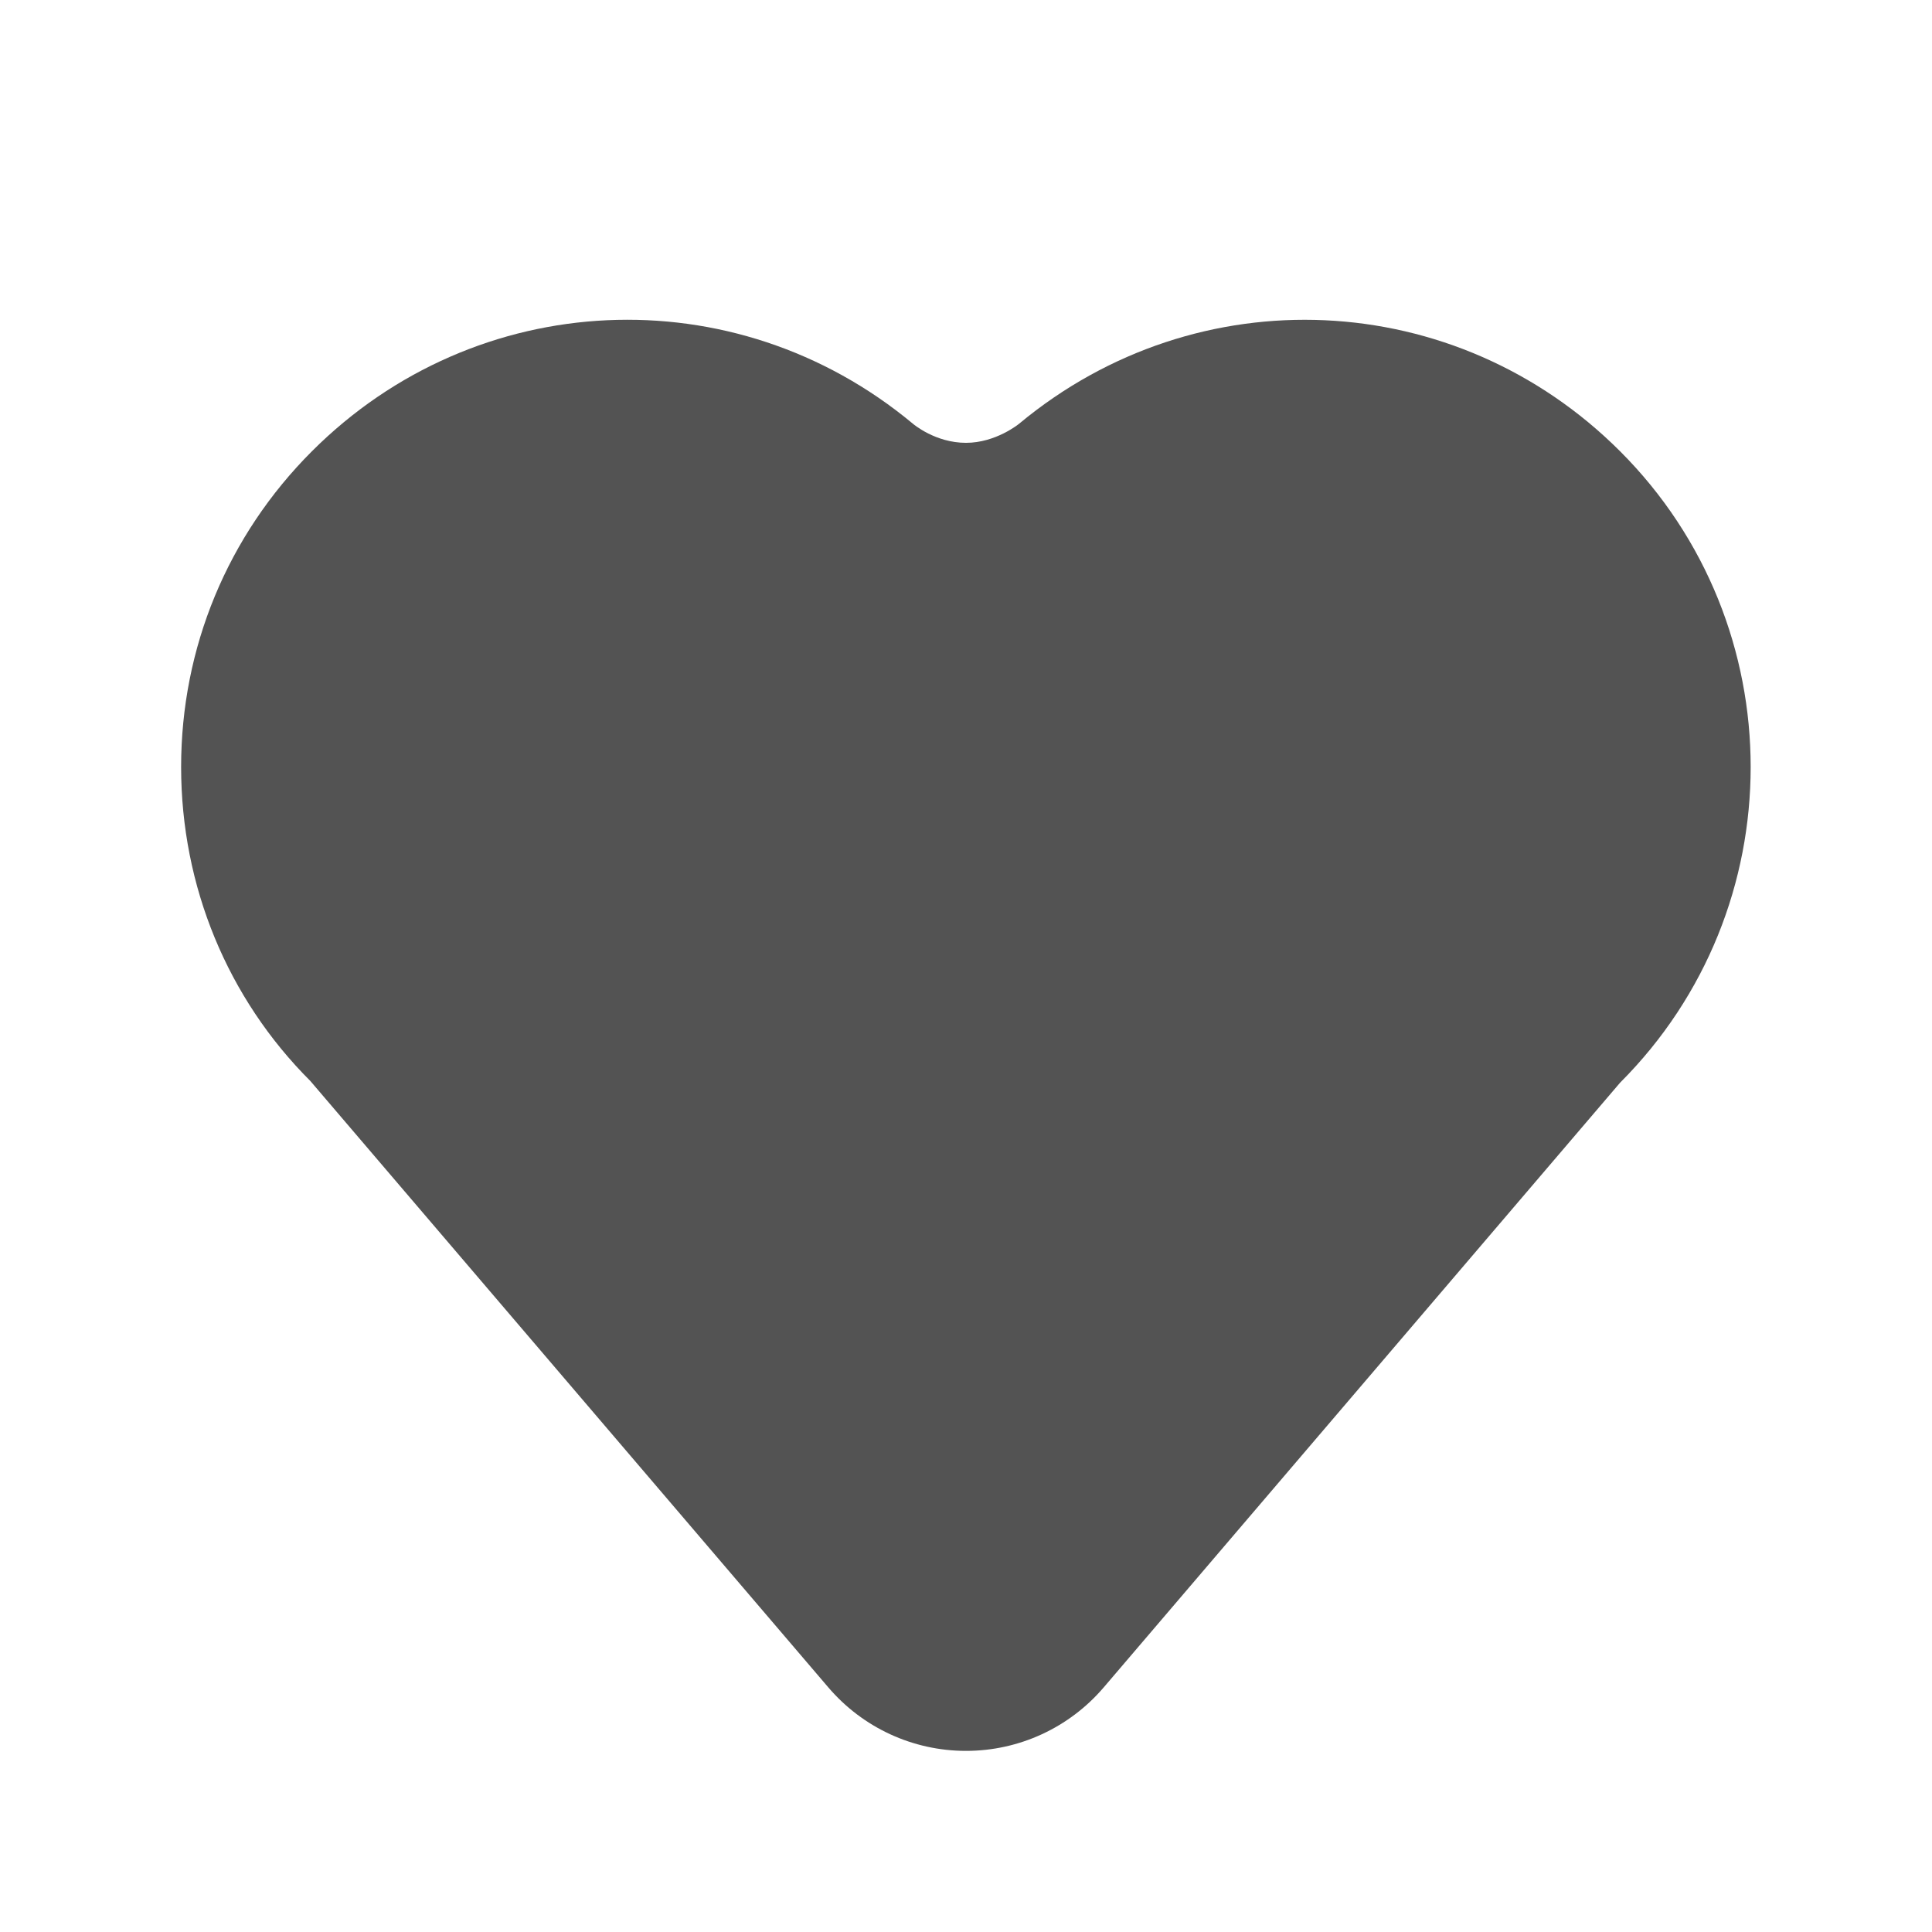
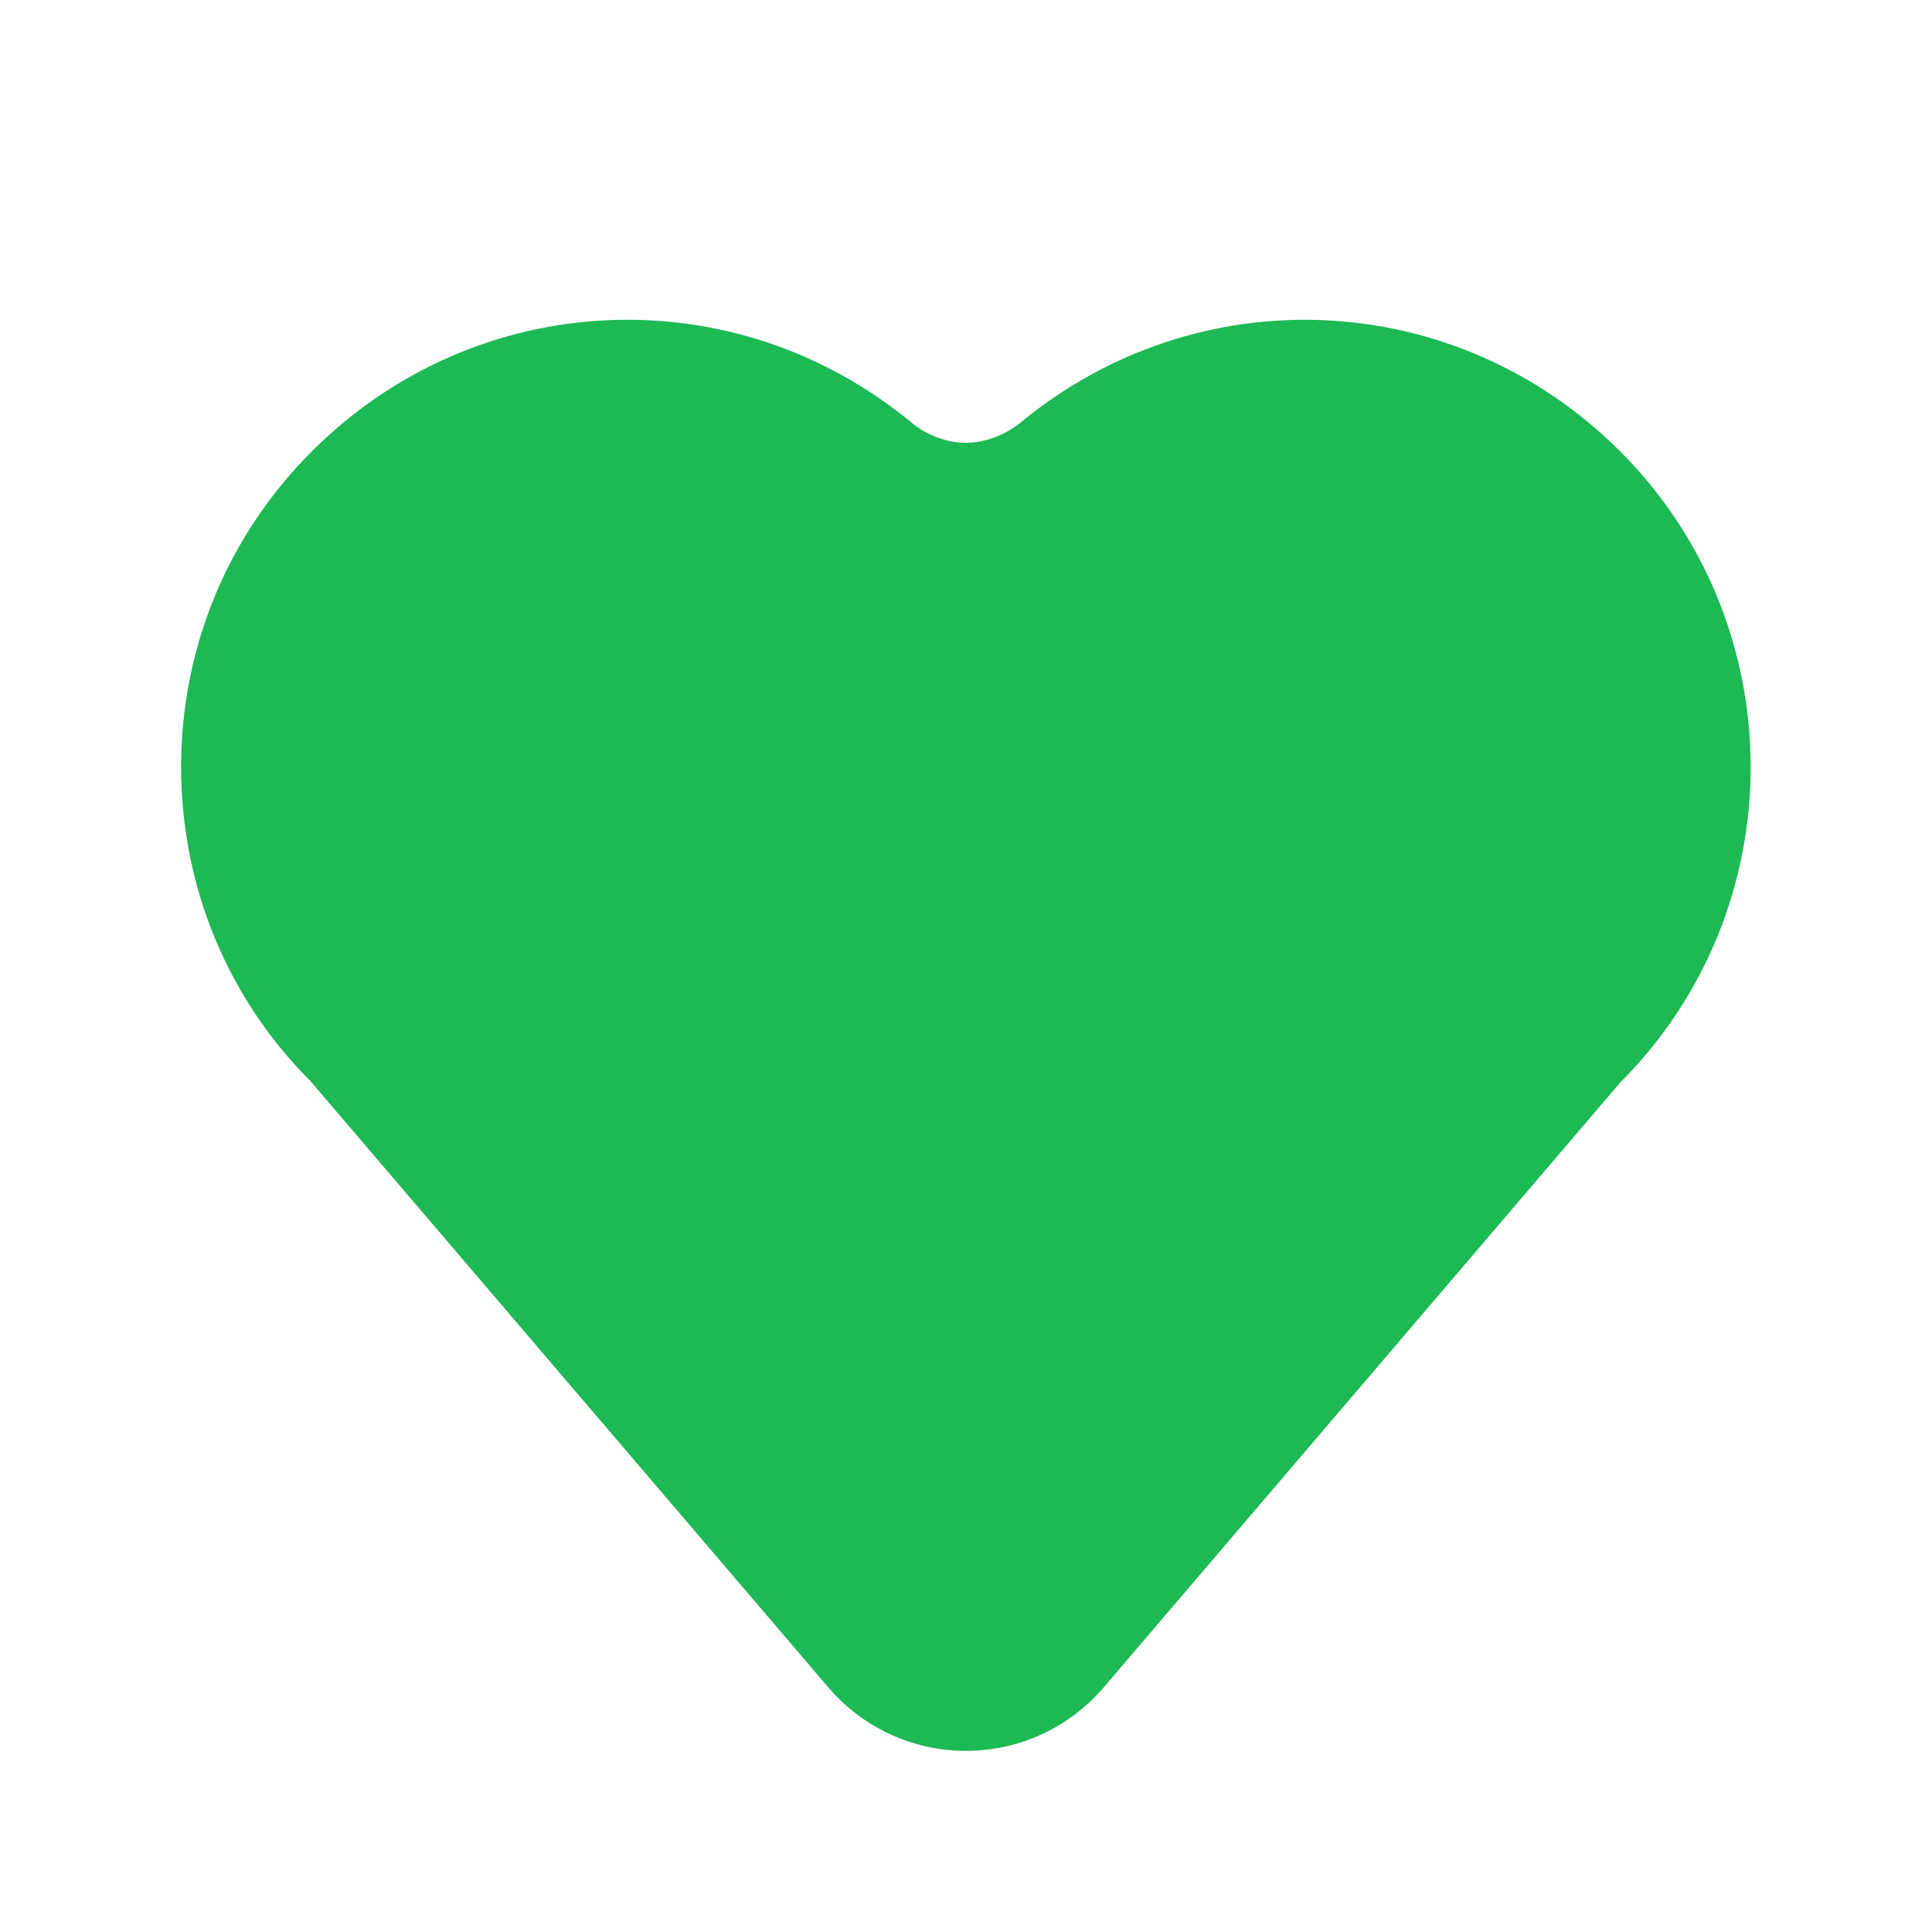
<svg xmlns="http://www.w3.org/2000/svg" width="150" height="150" viewBox="0 0 150 150" fill="none">
-   <path d="M125.784 35.037C113.039 22.292 92.986 21.368 79.123 32.899C79.106 32.913 77.318 34.381 75 34.381C72.623 34.381 70.927 32.942 70.861 32.885C57.014 21.368 36.961 22.292 24.216 35.037C17.669 41.583 14.062 50.288 14.062 59.548C14.062 68.808 17.669 77.513 24.091 83.923L64.308 131.006C66.984 134.14 70.882 135.938 75 135.938C79.12 135.938 83.016 134.14 85.692 131.009L125.782 84.061C139.301 70.545 139.301 48.553 125.784 35.037Z" fill="#535353" />
+   <path d="M125.784 35.037C113.039 22.292 92.986 21.368 79.123 32.899C79.106 32.913 77.318 34.381 75 34.381C72.623 34.381 70.927 32.942 70.861 32.885C57.014 21.368 36.961 22.292 24.216 35.037C17.669 41.583 14.062 50.288 14.062 59.548C14.062 68.808 17.669 77.513 24.091 83.923L64.308 131.006C66.984 134.14 70.882 135.938 75 135.938C79.12 135.938 83.016 134.14 85.692 131.009L125.782 84.061C139.301 70.545 139.301 48.553 125.784 35.037Z" fill="#1DB954" />
</svg>
